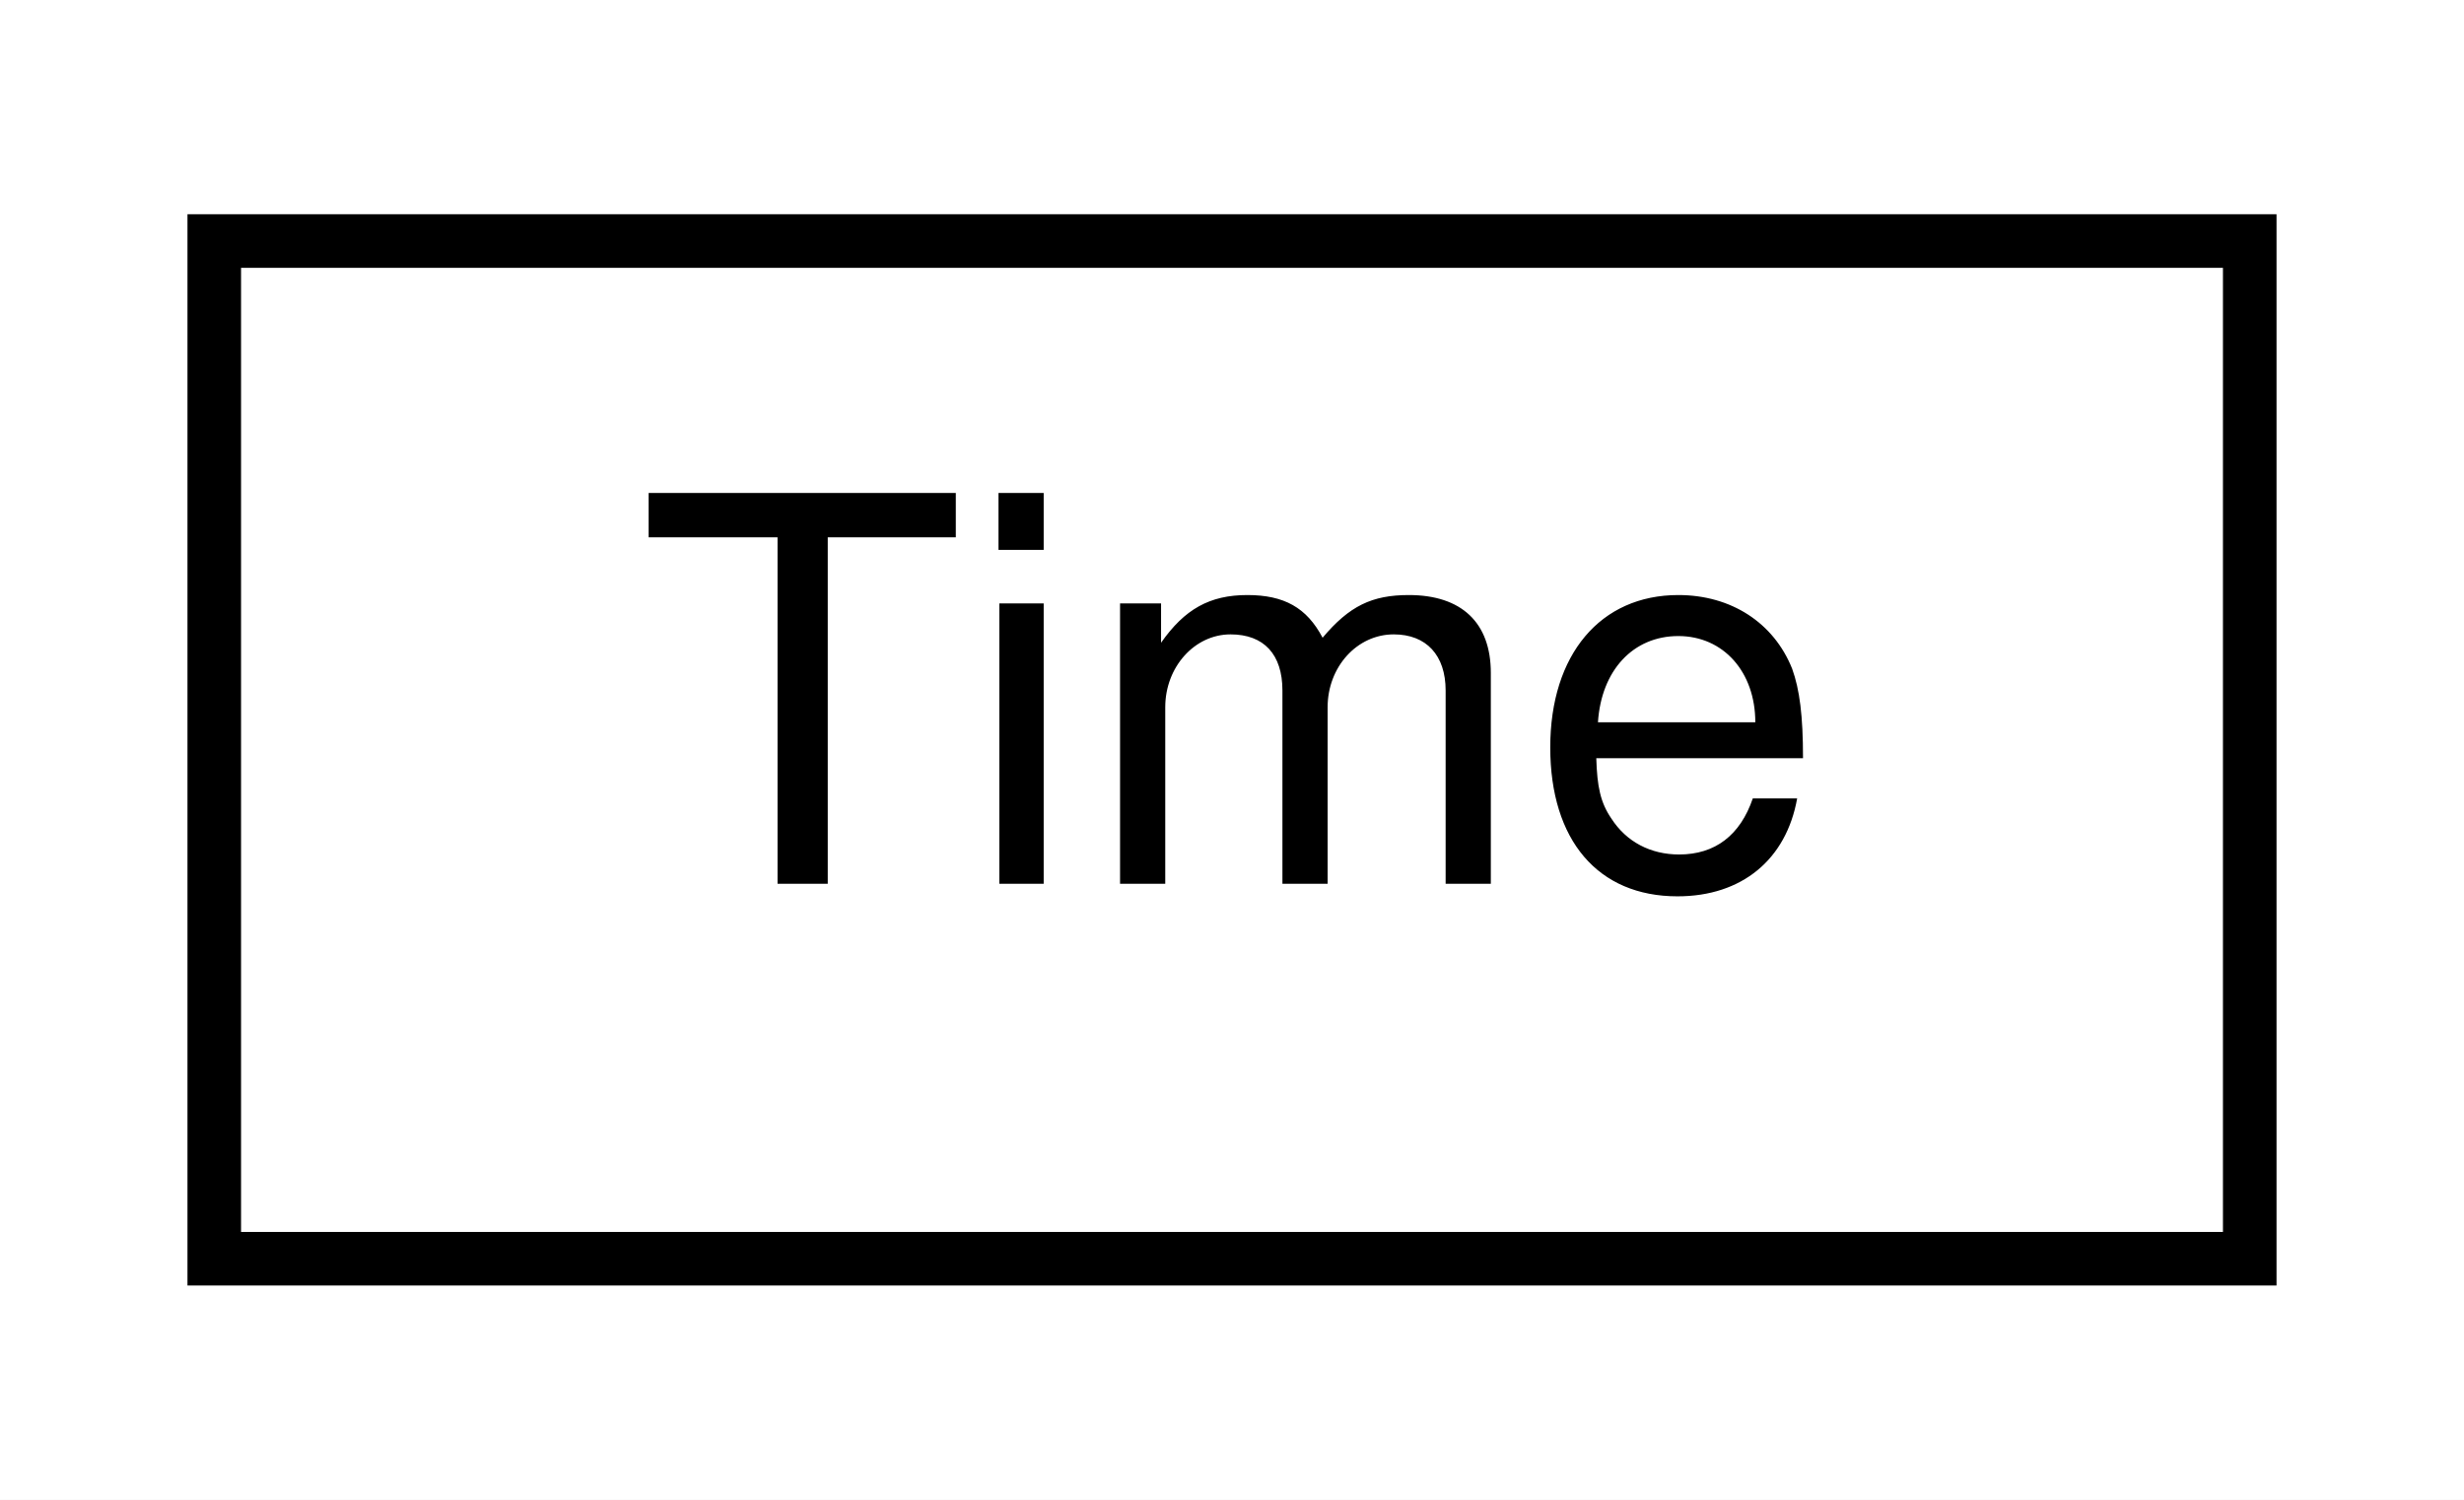
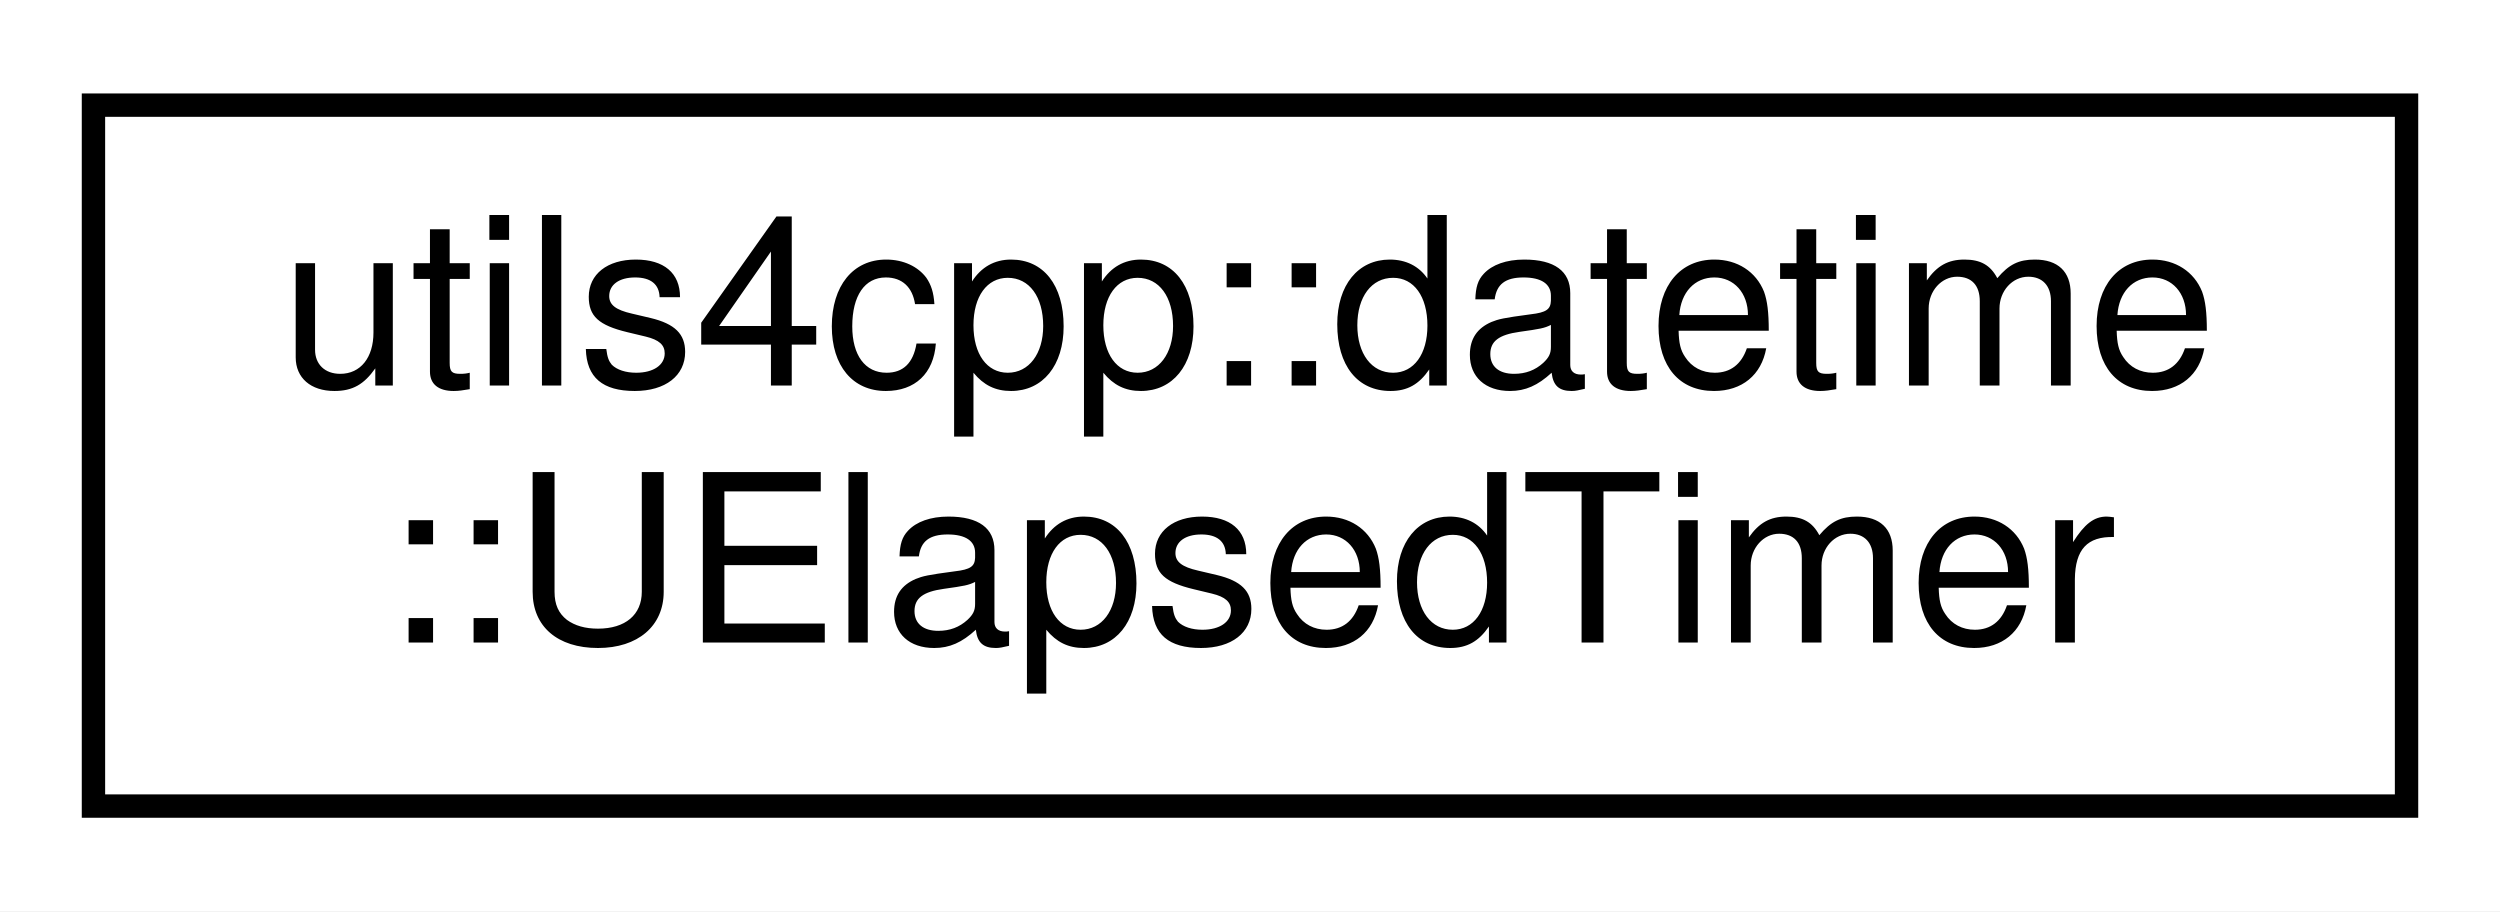
- <svg xmlns="http://www.w3.org/2000/svg" xmlns:xlink="http://www.w3.org/1999/xlink" width="46pt" height="28pt" viewBox="0.00 0.00 46.00 28.00">
-   <g id="graph0" class="graph" transform="scale(1 1) rotate(0) translate(4 24)">
-     <polygon fill="white" stroke="none" points="-4,4 -4,-24 42,-24 42,4 -4,4" />
+ <svg xmlns="http://www.w3.org/2000/svg" xmlns:xlink="http://www.w3.org/1999/xlink" width="107pt" height="39pt" viewBox="0.00 0.00 107.00 39.00">
+   <g id="graph0" class="graph" transform="scale(1 1) rotate(0) translate(4 35)">
+     <polygon fill="white" stroke="none" points="-4,4 -4,-35 103,-35 103,4 -4,4" />
    <g id="node1" class="node">
      <g id="a_node1">
-         <a xlink:href="class_time.html" target="_top" xlink:title="Defines a Time class.">
-           <polygon fill="white" stroke="black" points="0,-0.5 0,-19.5 38,-19.5 38,-0.5 0,-0.5" />
-           <text text-anchor="middle" x="19" y="-7.5" font-family="Helvetica,sans-Serif" font-size="10.00">Time</text>
+         <a xlink:href="classutils4cpp_1_1datetime_1_1_u_elapsed_timer.html" target="_top" xlink:title="Defines a elapsed timer.">
+           <polygon fill="white" stroke="black" points="0,-0.5 0,-30.5 99,-30.5 99,-0.5 0,-0.5" />
+           <text text-anchor="start" x="8" y="-18.5" font-family="Helvetica,sans-Serif" font-size="10.00">utils4cpp::datetime</text>
+           <text text-anchor="middle" x="49.5" y="-7.5" font-family="Helvetica,sans-Serif" font-size="10.00">::UElapsedTimer</text>
        </a>
      </g>
    </g>
  </g>
</svg>
